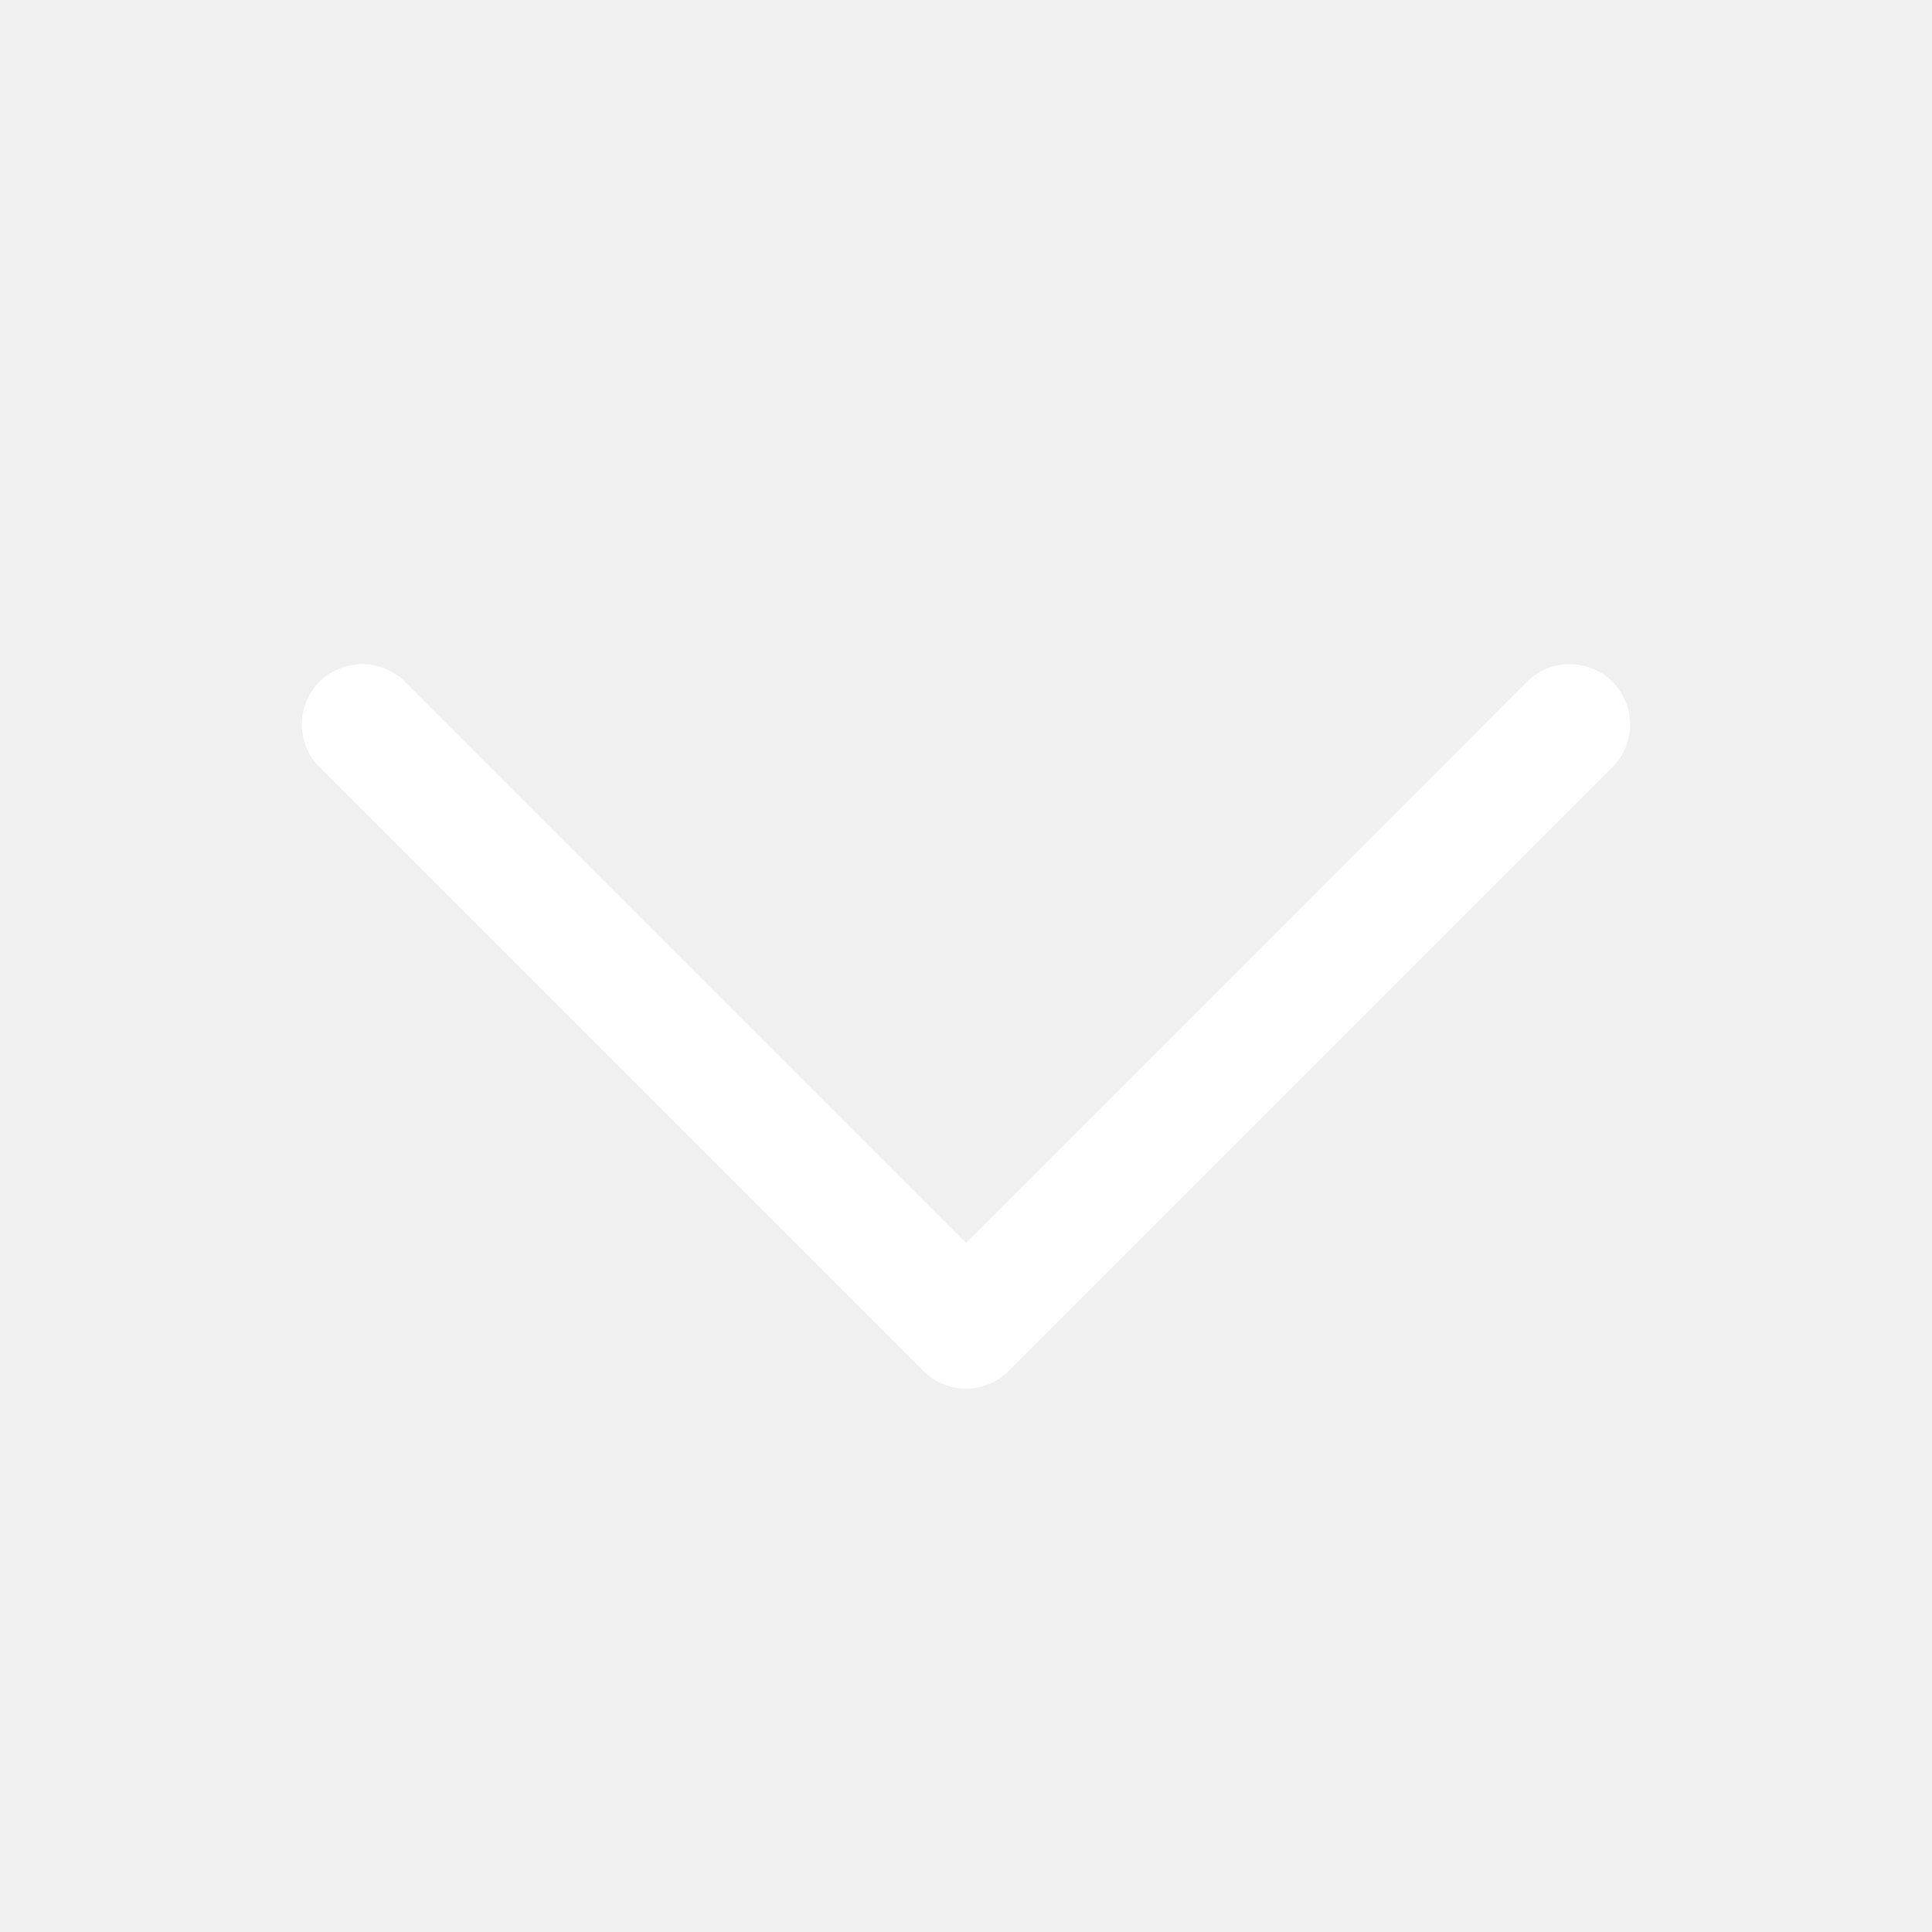
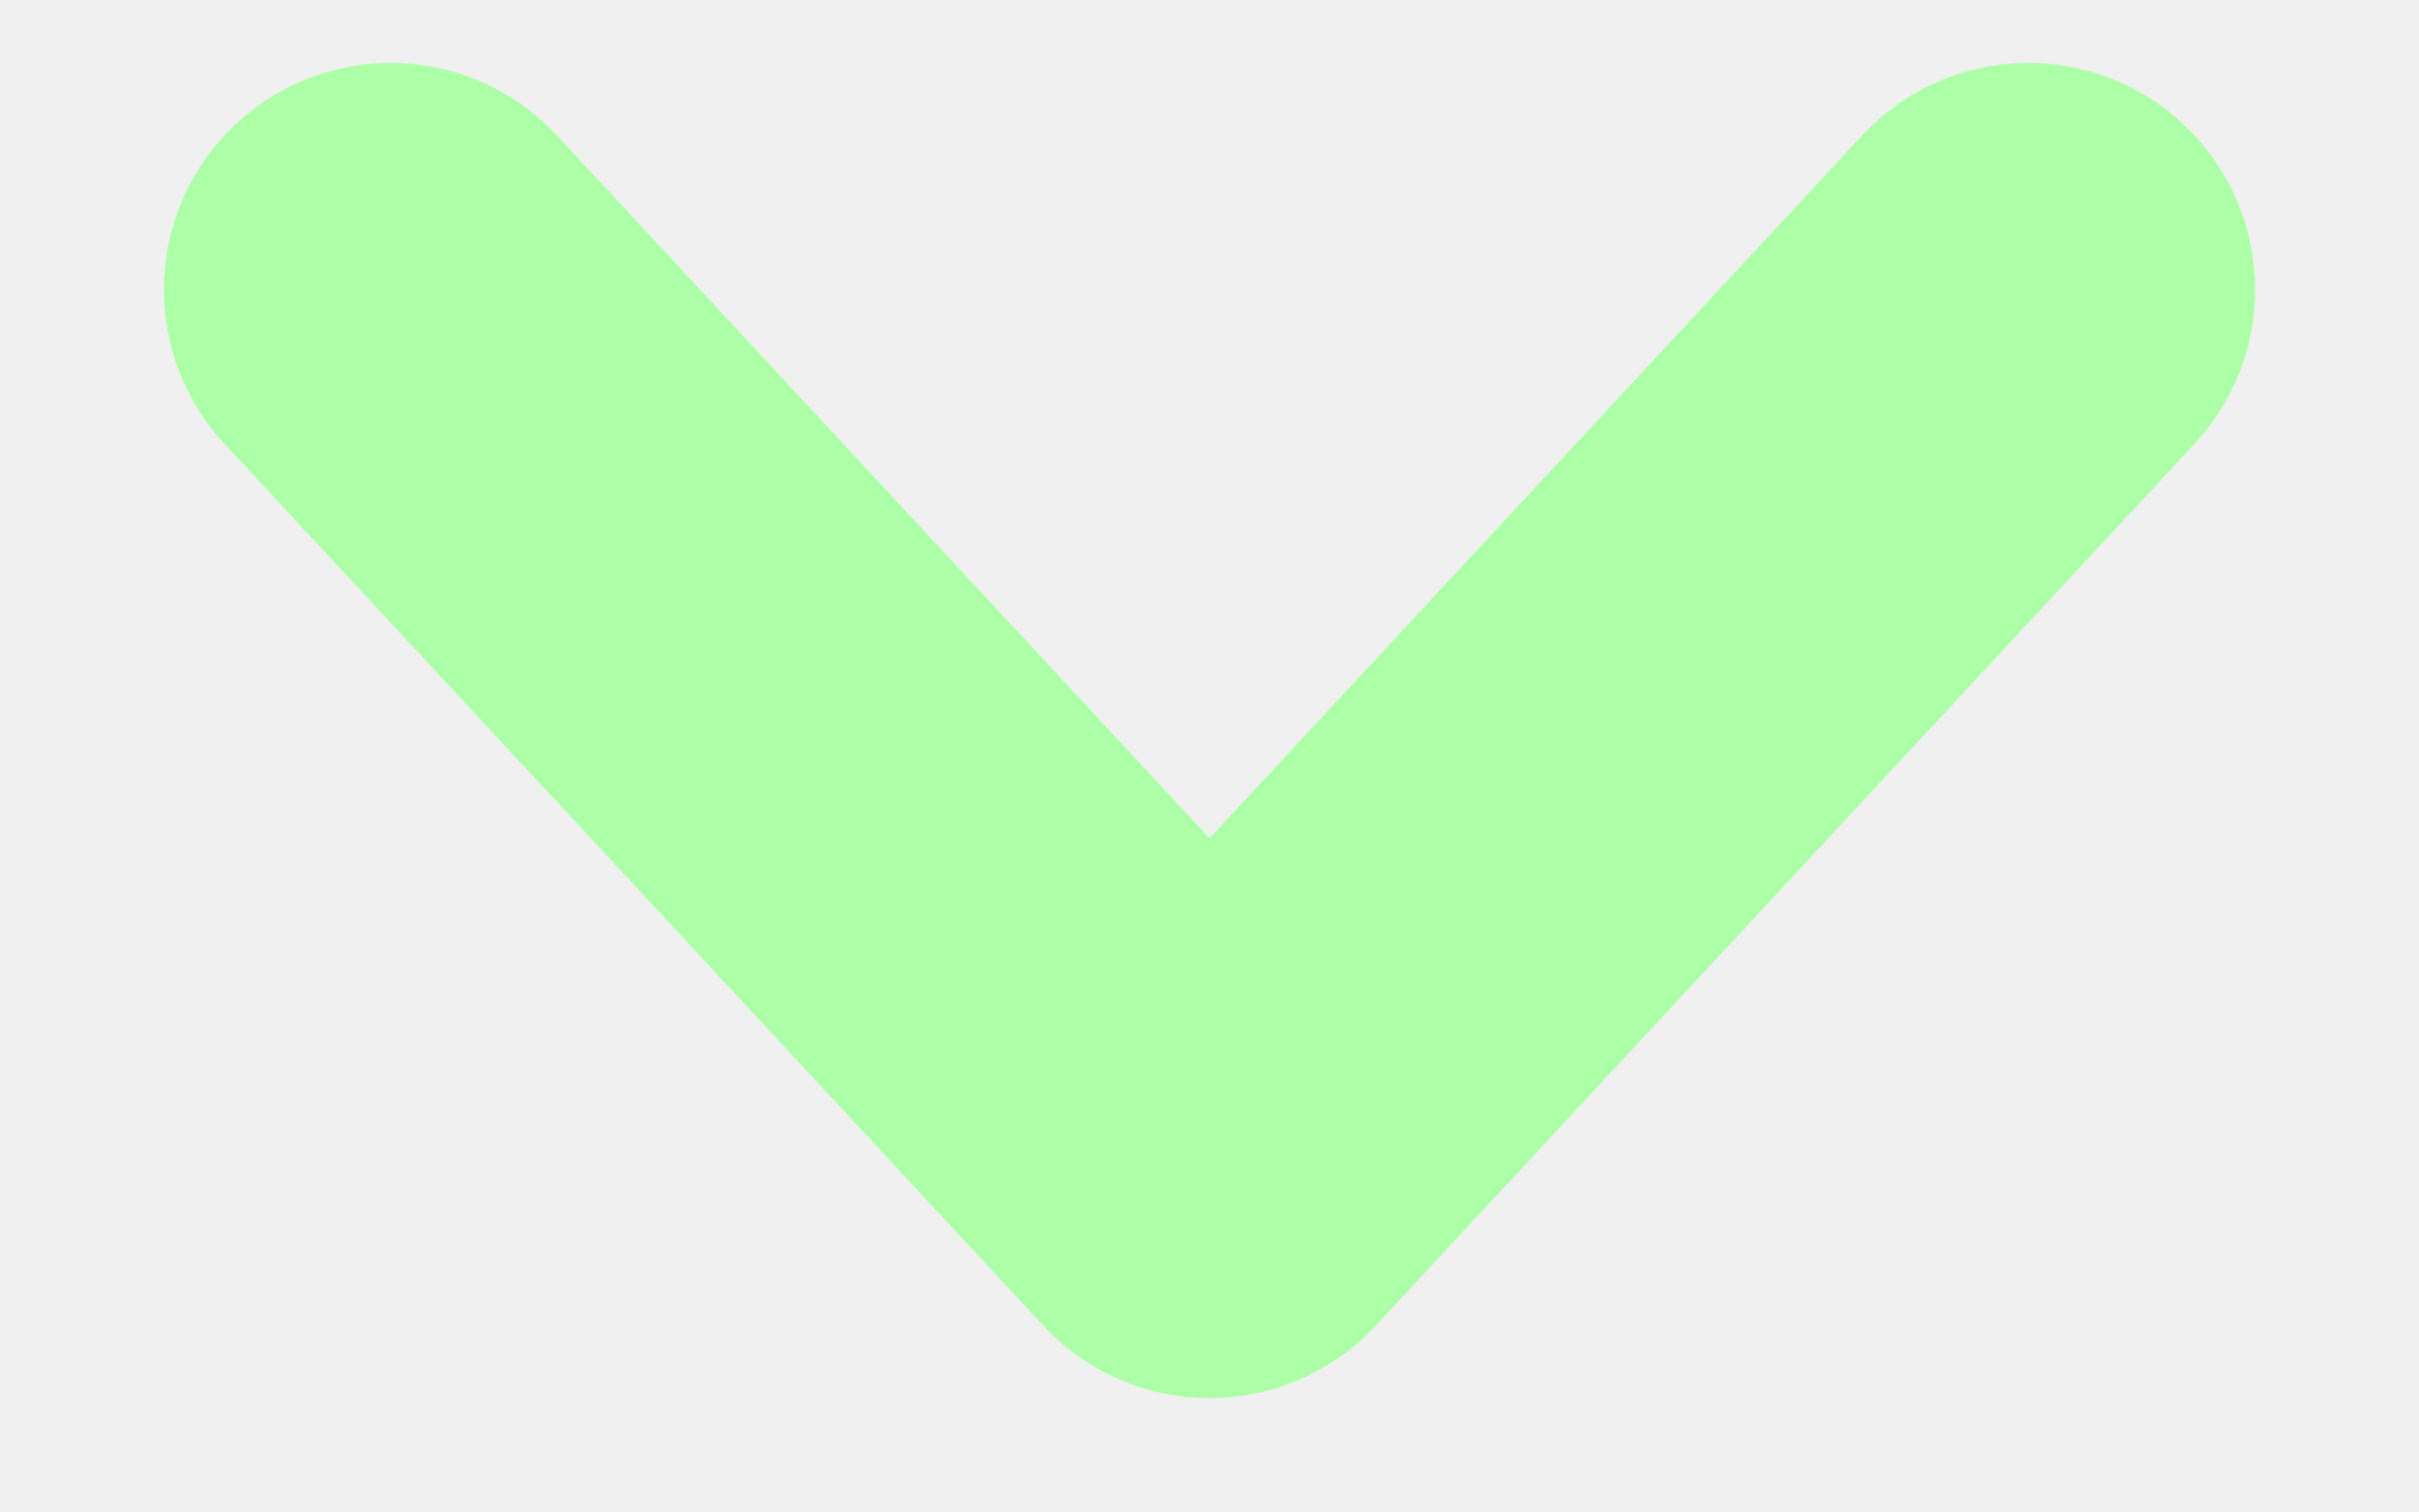
- <svg xmlns="http://www.w3.org/2000/svg" width="24" height="24" viewBox="0 0 24 24" fill="none">
-   <path d="M20.031 9.531L12.531 17.031C12.461 17.1 12.378 17.156 12.287 17.193C12.196 17.231 12.099 17.251 12 17.251C11.901 17.251 11.804 17.231 11.713 17.193C11.622 17.156 11.539 17.1 11.469 17.031L3.969 9.531C3.829 9.39 3.75 9.199 3.75 9C3.75 8.801 3.829 8.61 3.969 8.469C4.11 8.329 4.301 8.25 4.5 8.25C4.699 8.25 4.89 8.329 5.031 8.469L12 15.44L18.969 8.469C19.039 8.4 19.122 8.344 19.213 8.307C19.304 8.269 19.401 8.25 19.5 8.25C19.599 8.25 19.696 8.269 19.787 8.307C19.878 8.344 19.961 8.4 20.031 8.469C20.1 8.539 20.156 8.622 20.193 8.713C20.231 8.804 20.25 8.901 20.25 9C20.25 9.099 20.231 9.196 20.193 9.287C20.156 9.378 20.1 9.461 20.031 9.531Z" fill="white" />
+ <svg xmlns="http://www.w3.org/2000/svg" width="8" height="5" viewBox="0 0 8 5" fill="none">
+   <path d="M6.708 0.958L4 3.875L1.292 0.958" stroke="#ACFFA6" stroke-width="1.5" stroke-linecap="round" stroke-linejoin="round" />
</svg>
